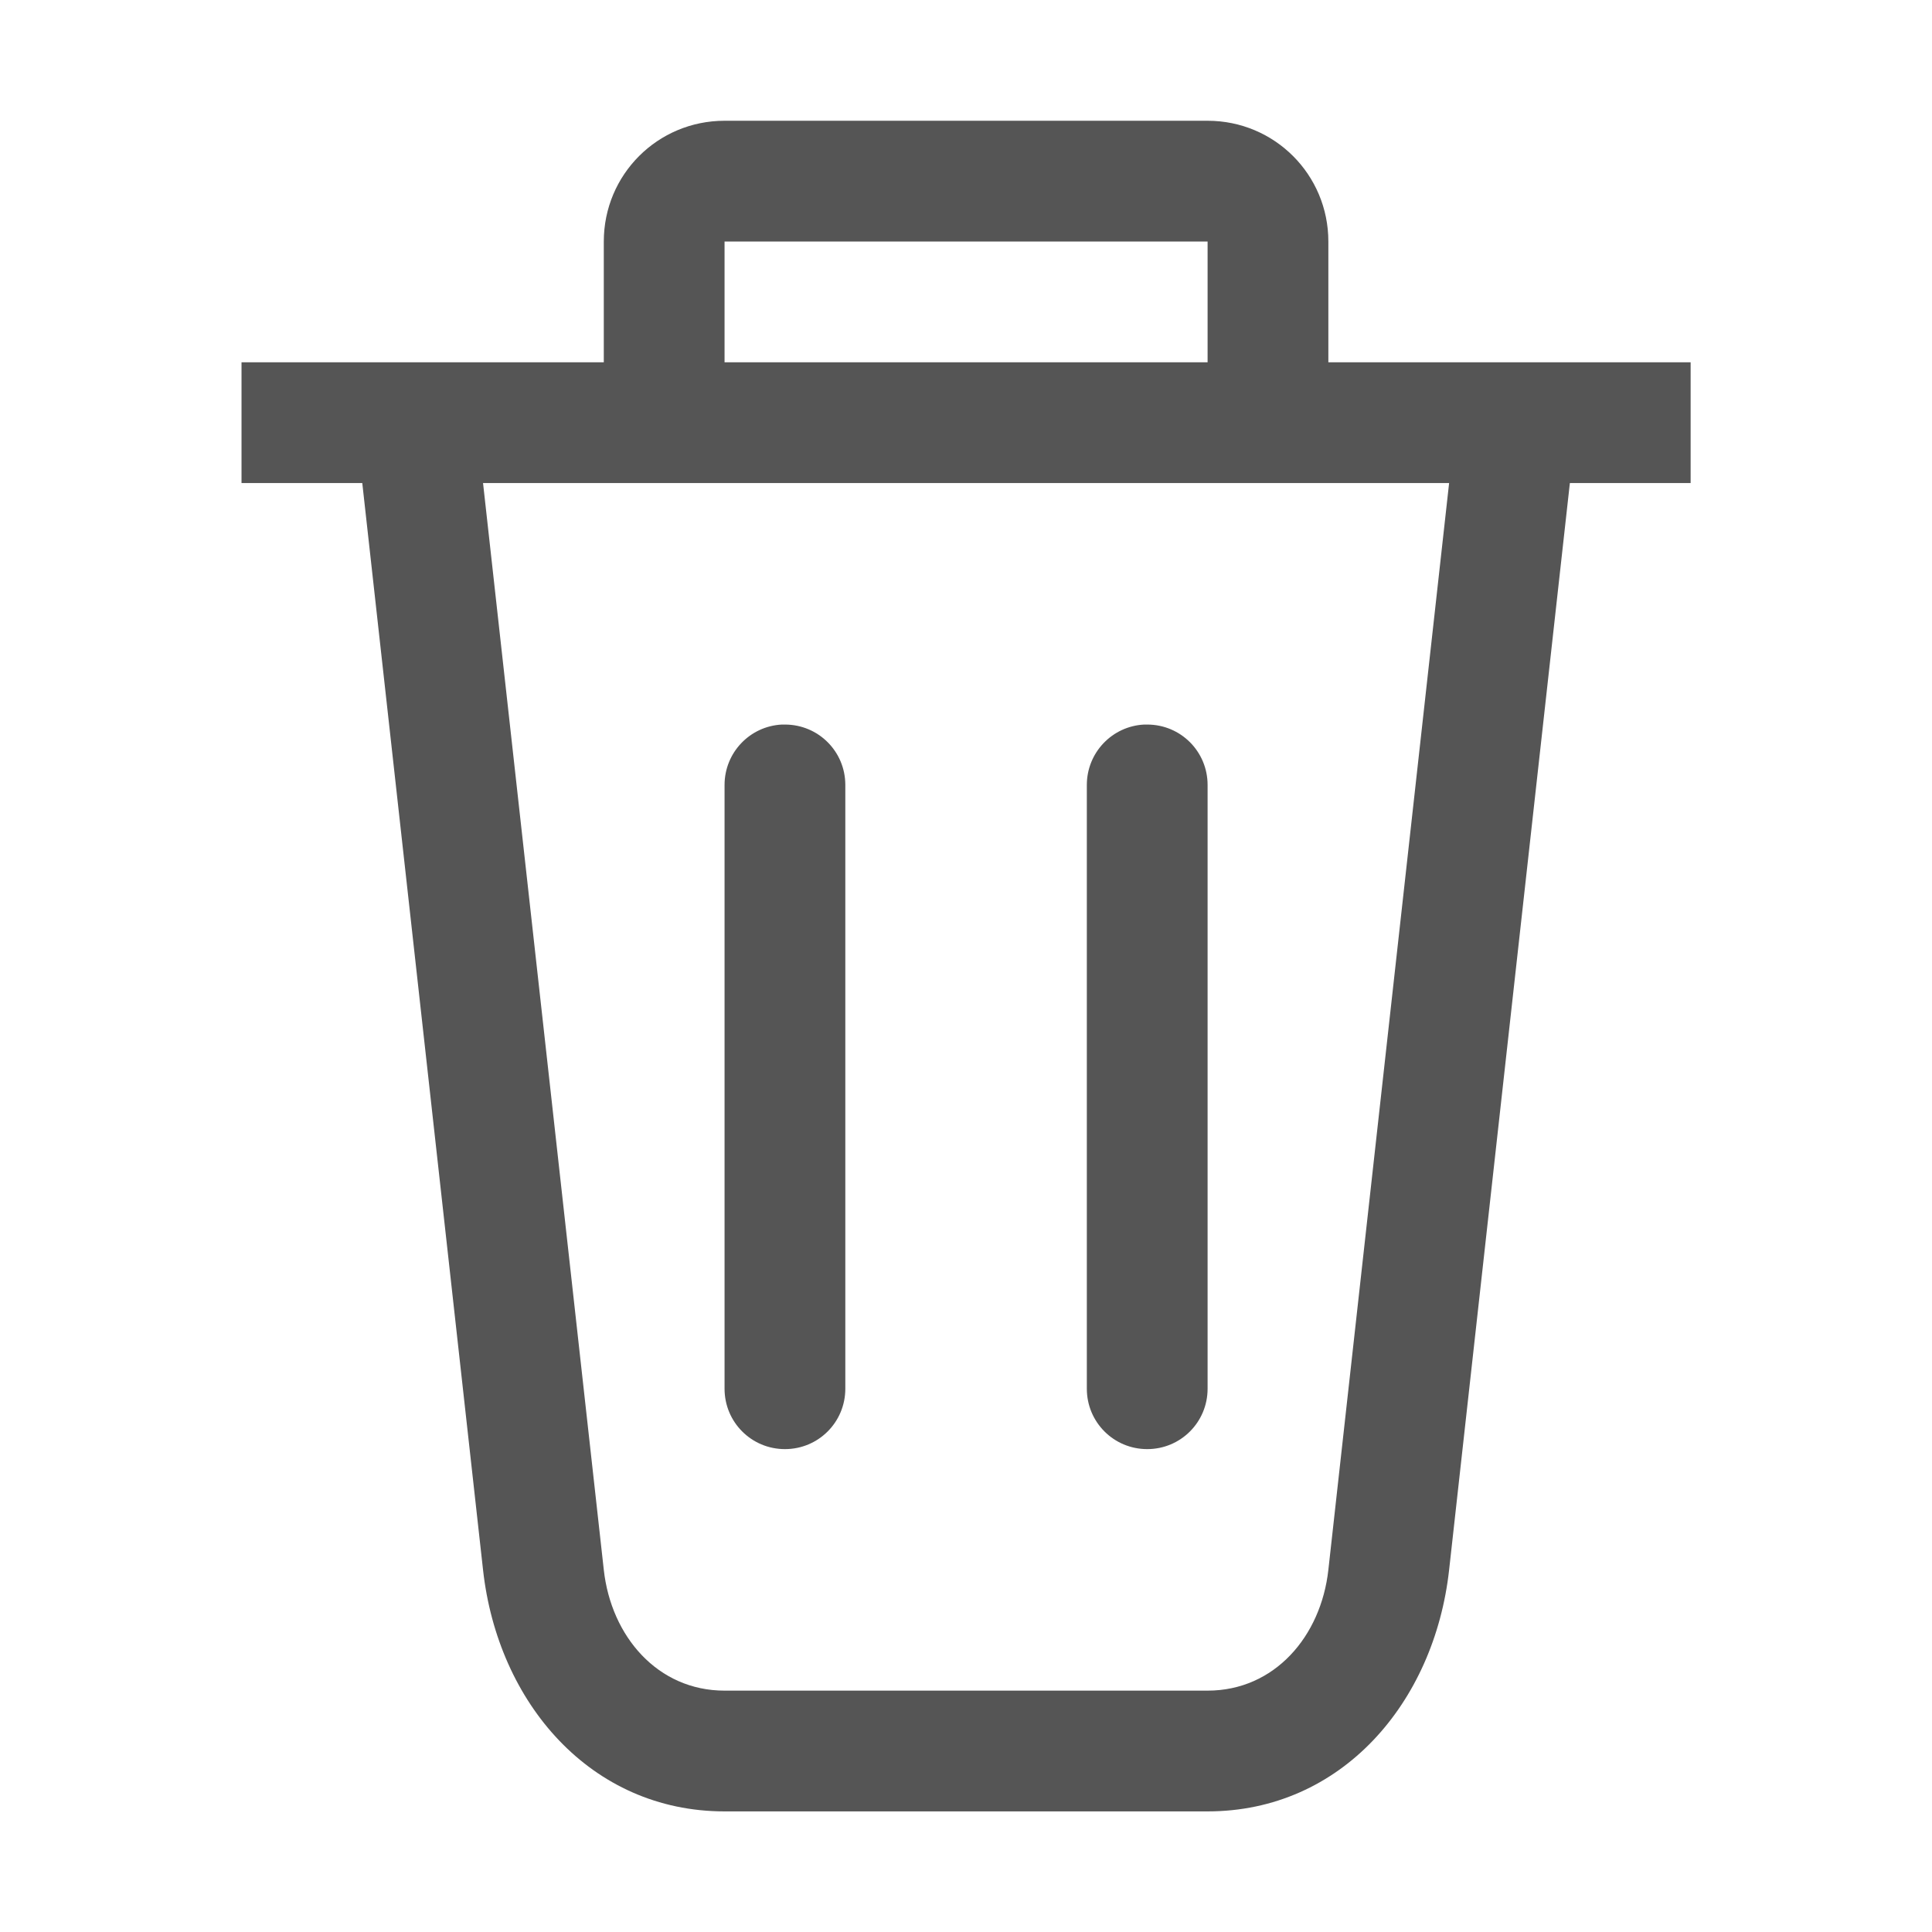
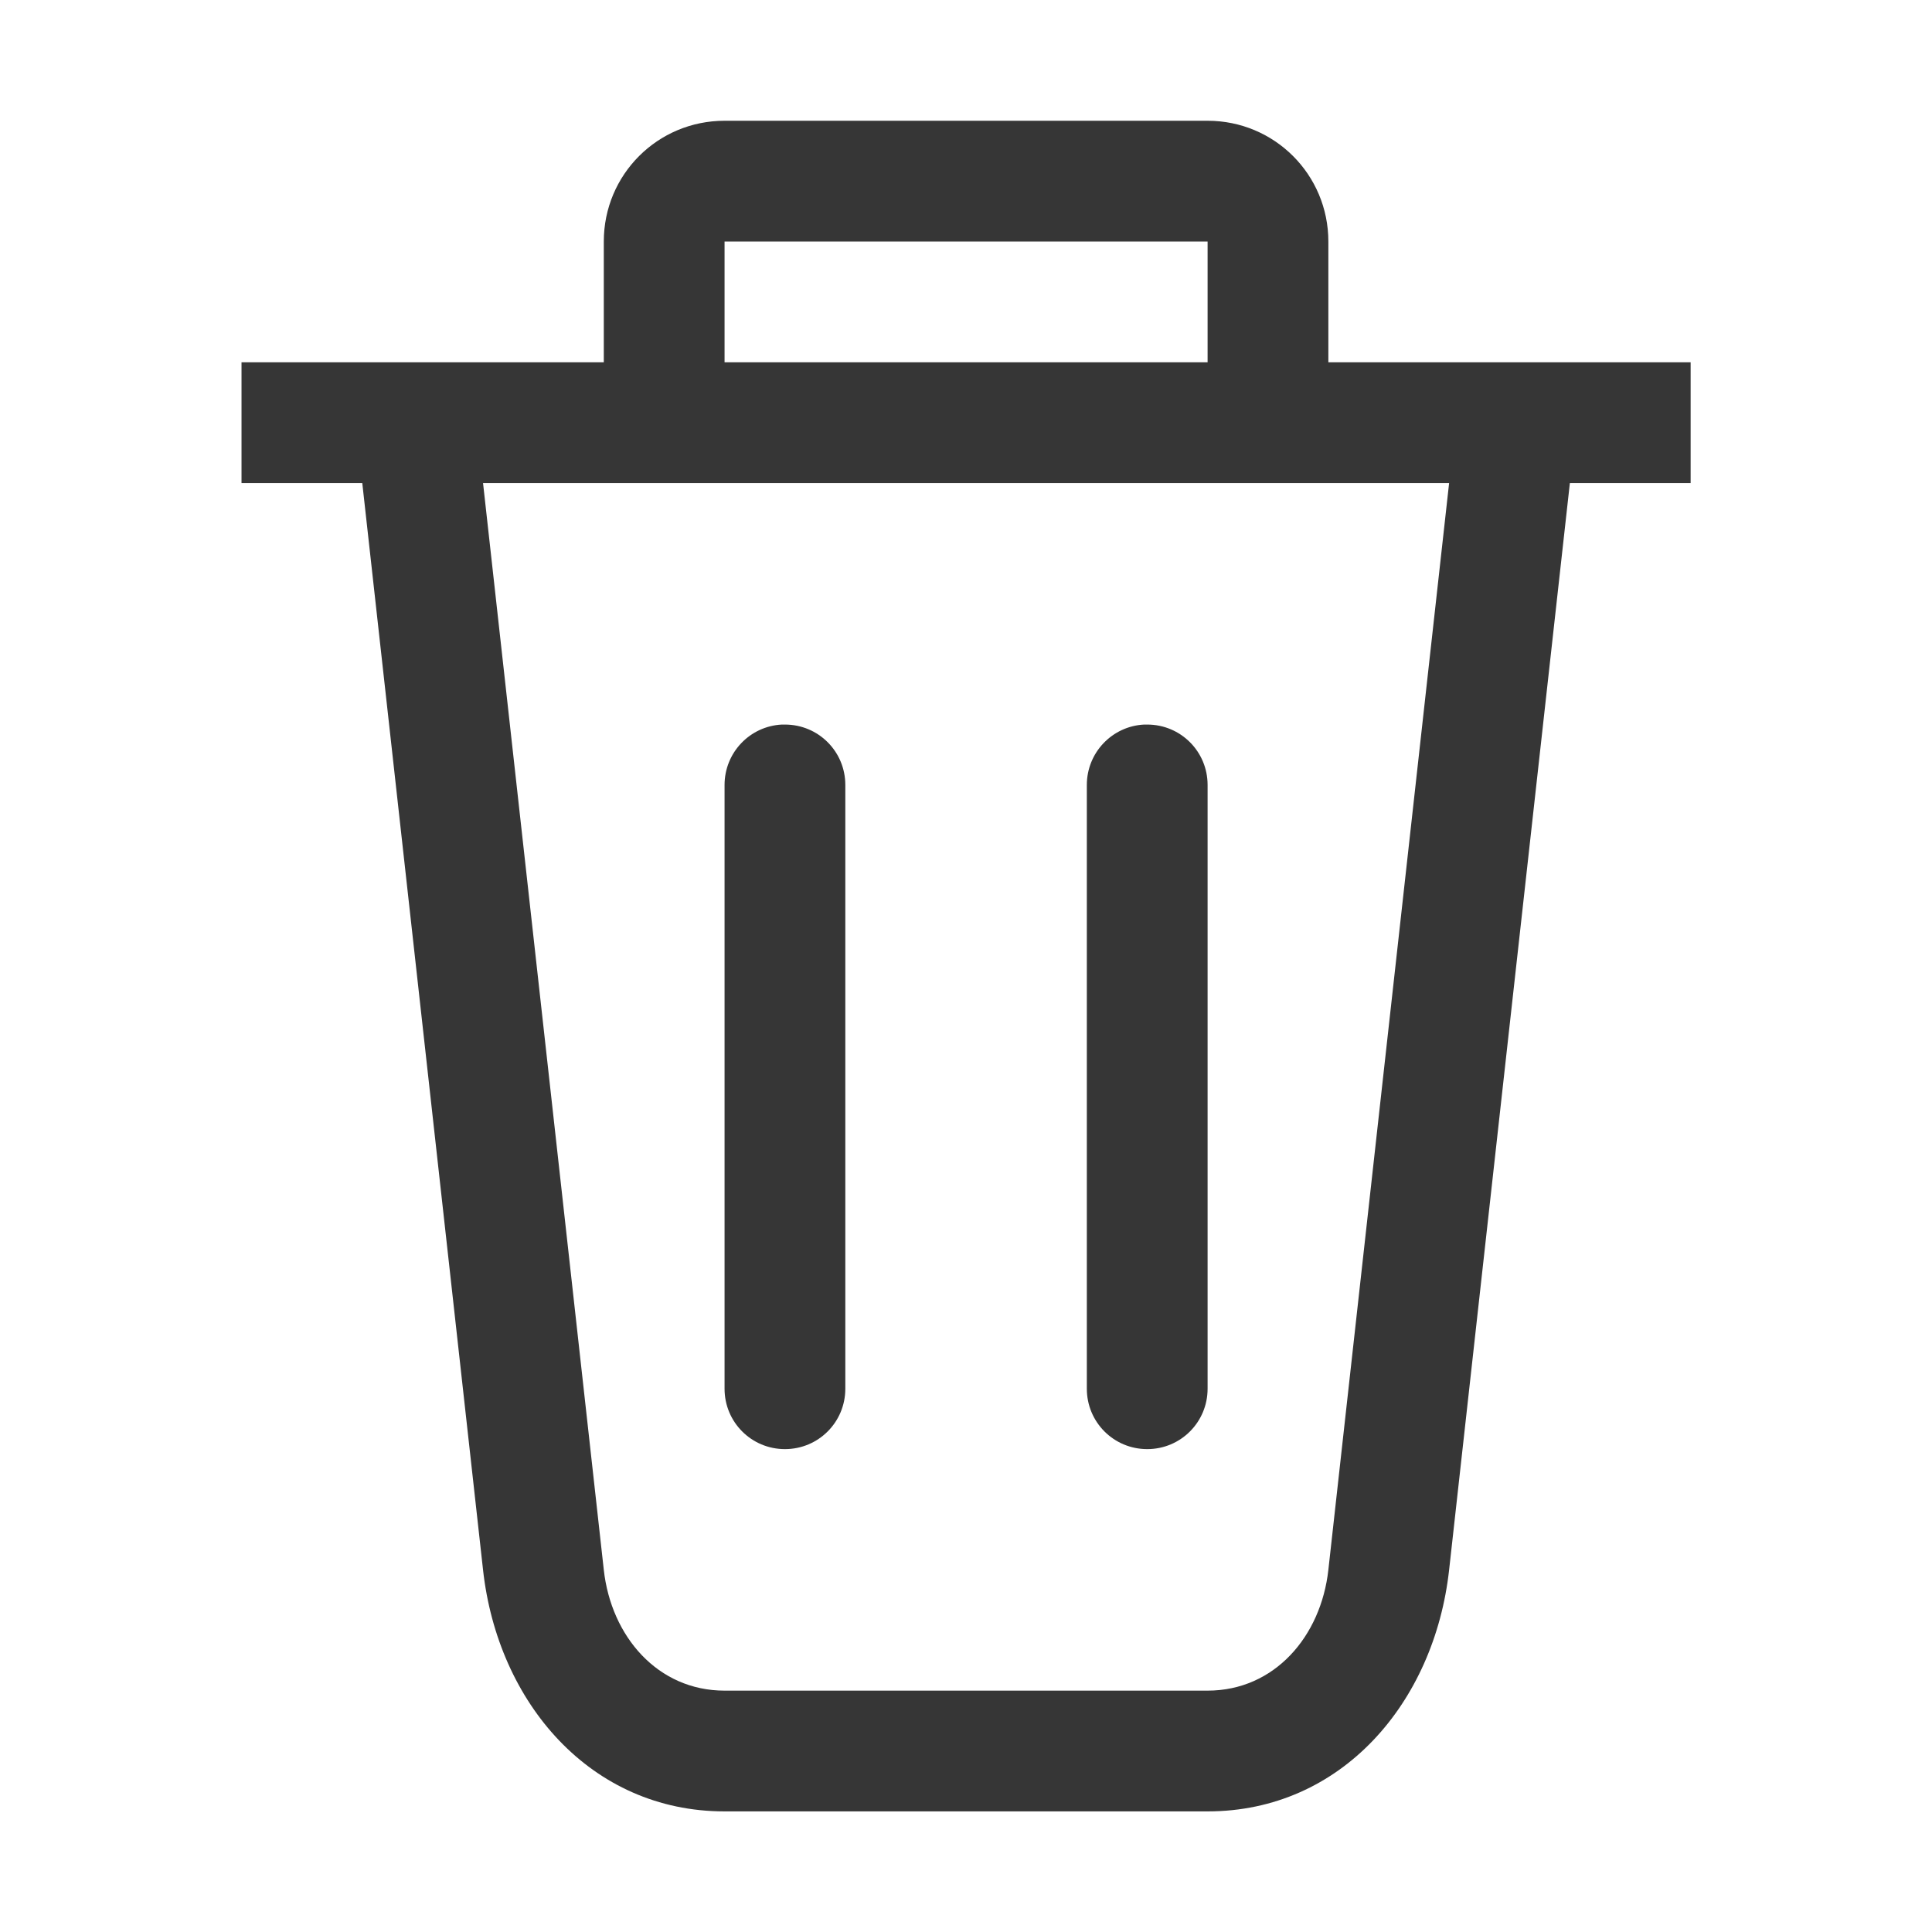
<svg xmlns="http://www.w3.org/2000/svg" width="16" height="16" viewBox="0 0 4.233 4.233" version="1.1" id="svg11945">
  <defs id="defs11942" />
-   <path id="rect843" style="fill:#555555;stroke-width:5;stroke-linecap:round;stroke-linejoin:round" d="M 6 1 C 5.446 1 5 1.446 5 2 L 5 3 L 2 3 L 2 4 L 3 4 L 4 13 C 4.122 14.101 4.892 15 6 15 L 10 15 C 11.108 15 11.878 14.101 12 13 L 13 4 L 14 4 L 14 3 L 11 3 L 11 2 C 11 1.446 10.554 1 10 1 L 6 1 z M 6 2 L 10 2 L 10 3 L 6 3 L 6 2 z M 4 4 L 12 4 L 11 13 C 10.939 13.551 10.554 14 10 14 L 6 14 C 5.446 14 5.061 13.551 5 13 L 4 4 z M 6.475 6 C 6.21 6.013 6 6.232 6 6.5 L 6 11.5 C 6 11.777 6.223 12 6.5 12 C 6.777 12 7 11.777 7 11.5 L 7 6.5 C 7 6.223 6.777 6 6.5 6 C 6.491 6 6.483 6 6.475 6 z M 9.475 6 C 9.21 6.013 9 6.232 9 6.5 L 9 11.5 C 9 11.777 9.223 12 9.5 12 C 9.777 12 10 11.777 10 11.5 L 10 6.5 C 10 6.223 9.777 6 9.5 6 C 9.491 6 9.483 6 9.475 6 z " transform="scale(0.2645833)" />
+   <path id="rect843" style="fill:#363636;stroke-width:5;stroke-linecap:round;stroke-linejoin:round;fill-opacity:1" d="M 6 1 C 5.446 1 5 1.446 5 2 L 5 3 L 2 3 L 2 4 L 3 4 L 4 13 C 4.122 14.101 4.892 15 6 15 L 10 15 C 11.108 15 11.878 14.101 12 13 L 13 4 L 14 4 L 14 3 L 11 3 L 11 2 C 11 1.446 10.554 1 10 1 L 6 1 z M 6 2 L 10 2 L 10 3 L 6 3 L 6 2 z M 4 4 L 12 4 L 11 13 C 10.939 13.551 10.554 14 10 14 L 6 14 C 5.446 14 5.061 13.551 5 13 L 4 4 z M 6.475 6 C 6.21 6.013 6 6.232 6 6.5 L 6 11.5 C 6 11.777 6.223 12 6.5 12 C 6.777 12 7 11.777 7 11.5 L 7 6.5 C 7 6.223 6.777 6 6.5 6 C 6.491 6 6.483 6 6.475 6 z M 9.475 6 C 9.21 6.013 9 6.232 9 6.5 L 9 11.5 C 9 11.777 9.223 12 9.5 12 C 9.777 12 10 11.777 10 11.5 L 10 6.5 C 10 6.223 9.777 6 9.5 6 C 9.491 6 9.483 6 9.475 6 z " transform="scale(0.2645833)" />
</svg>
